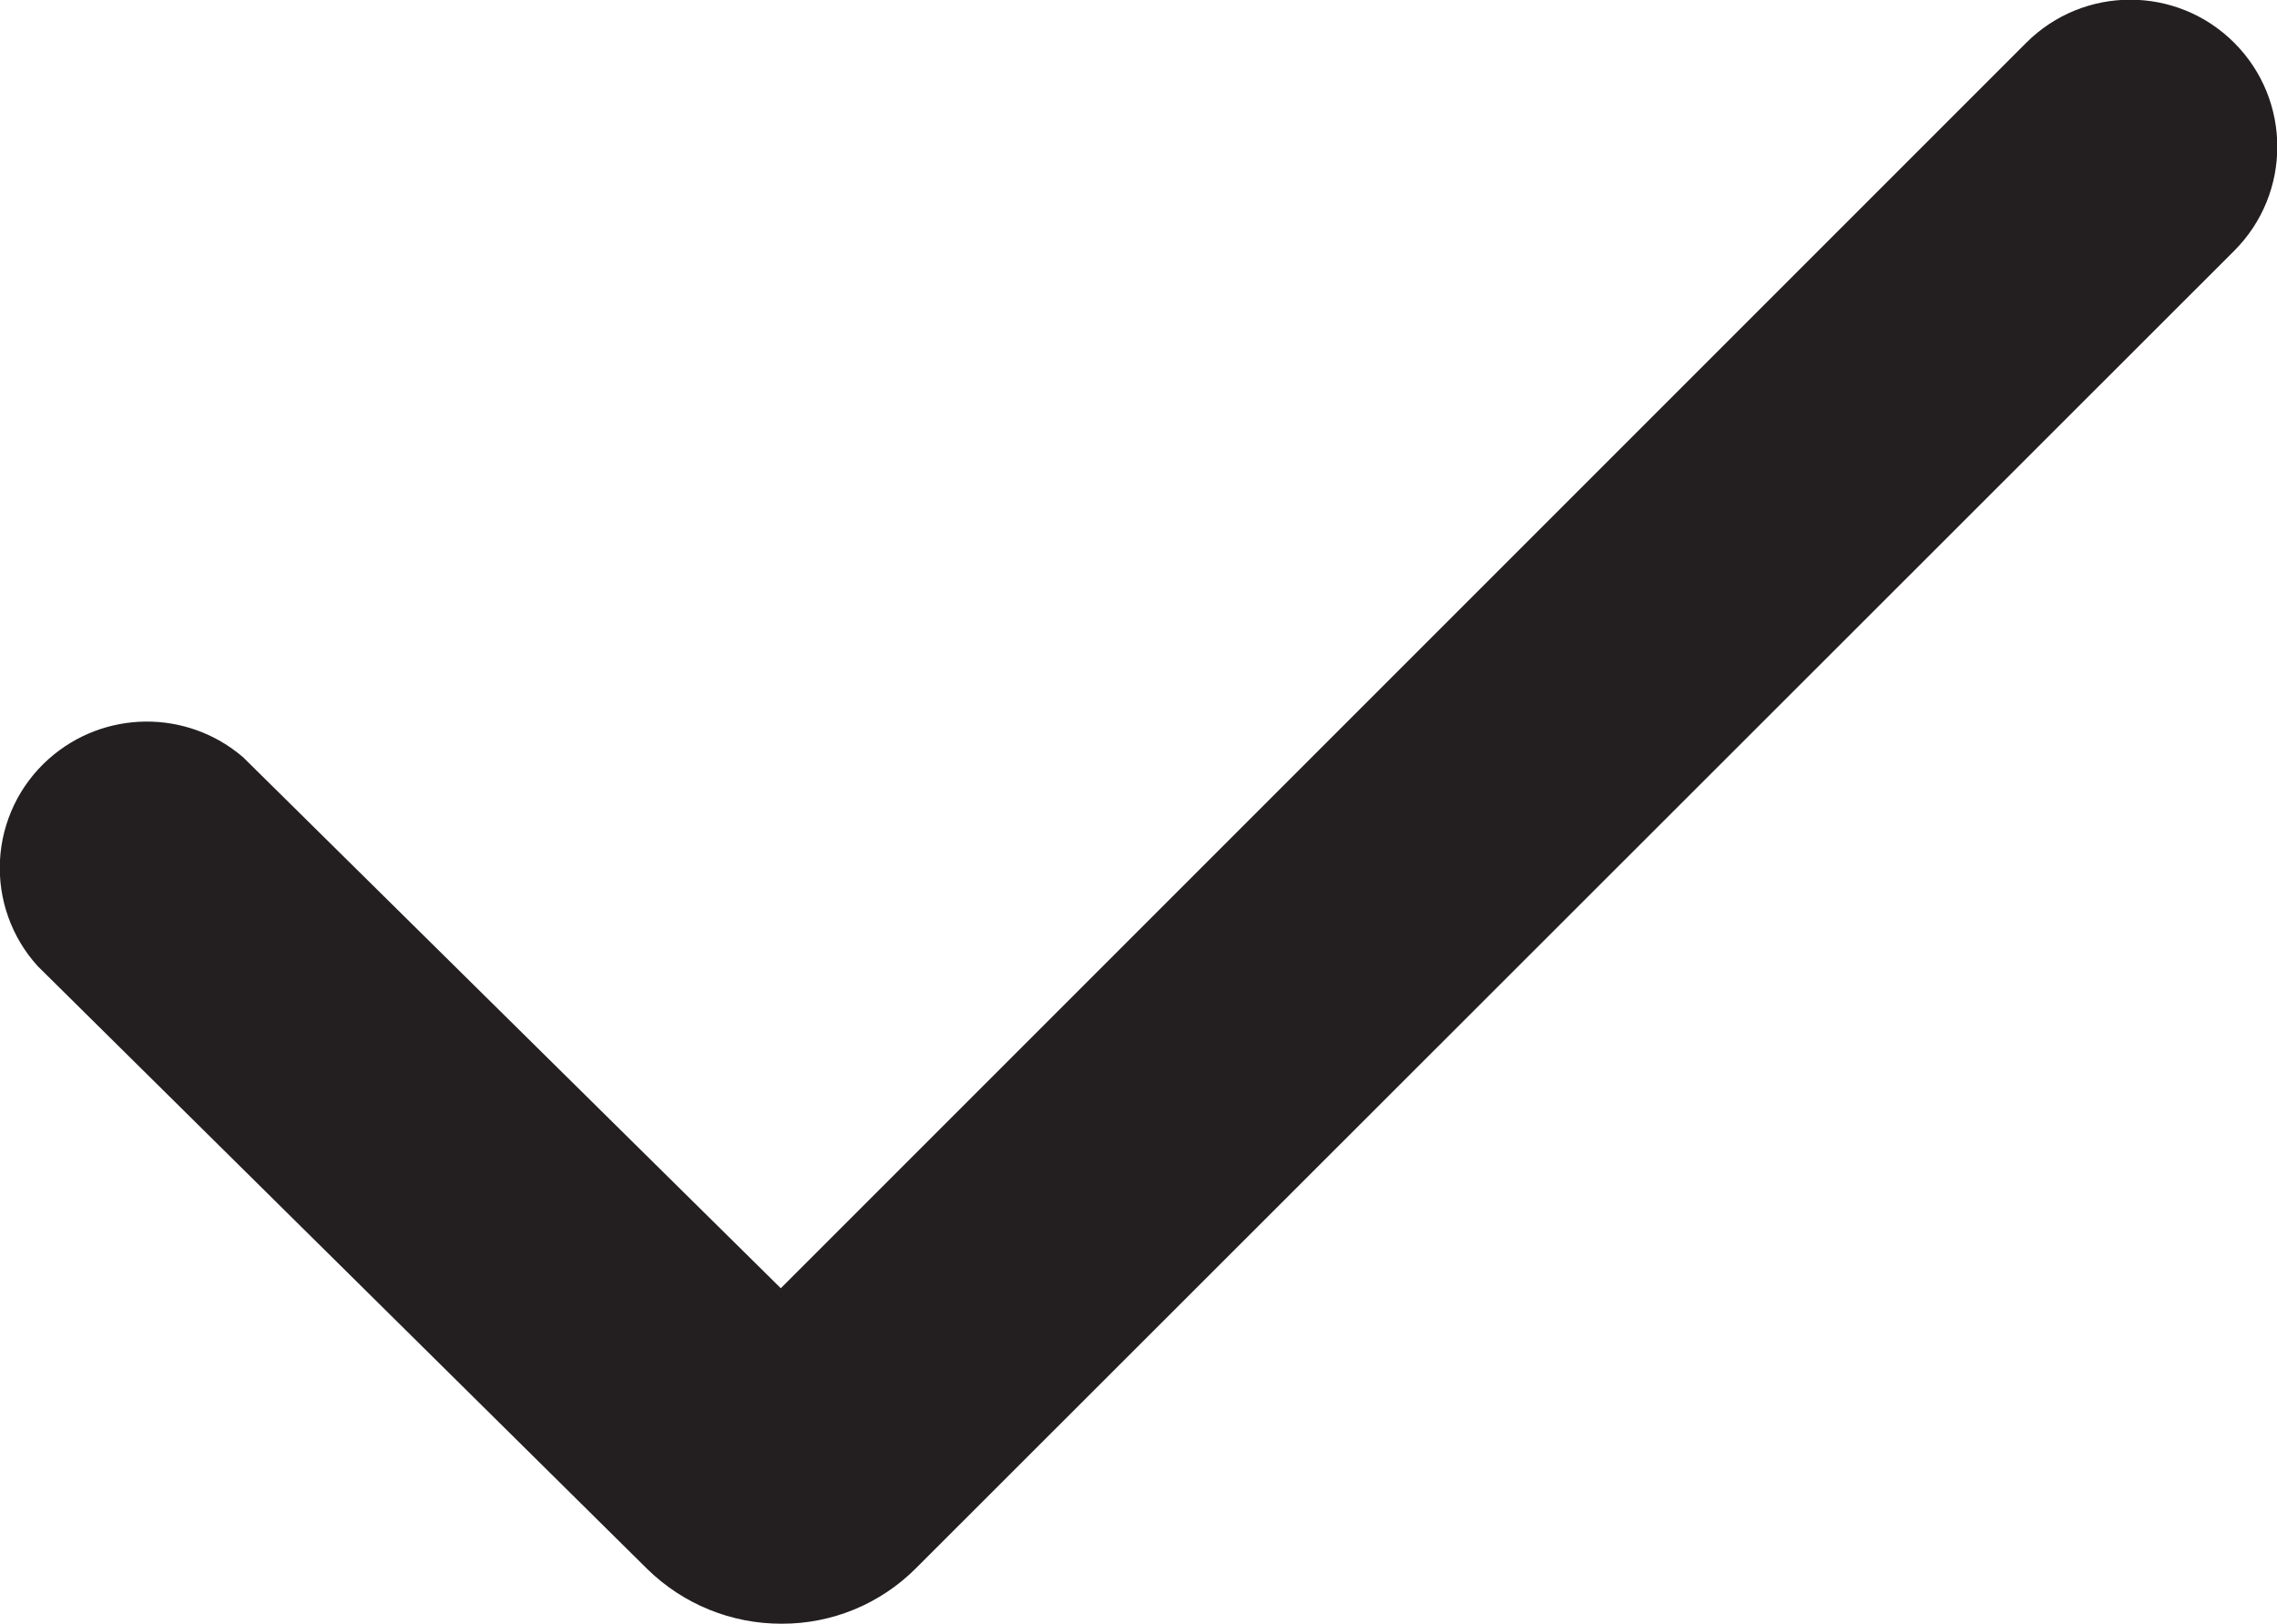
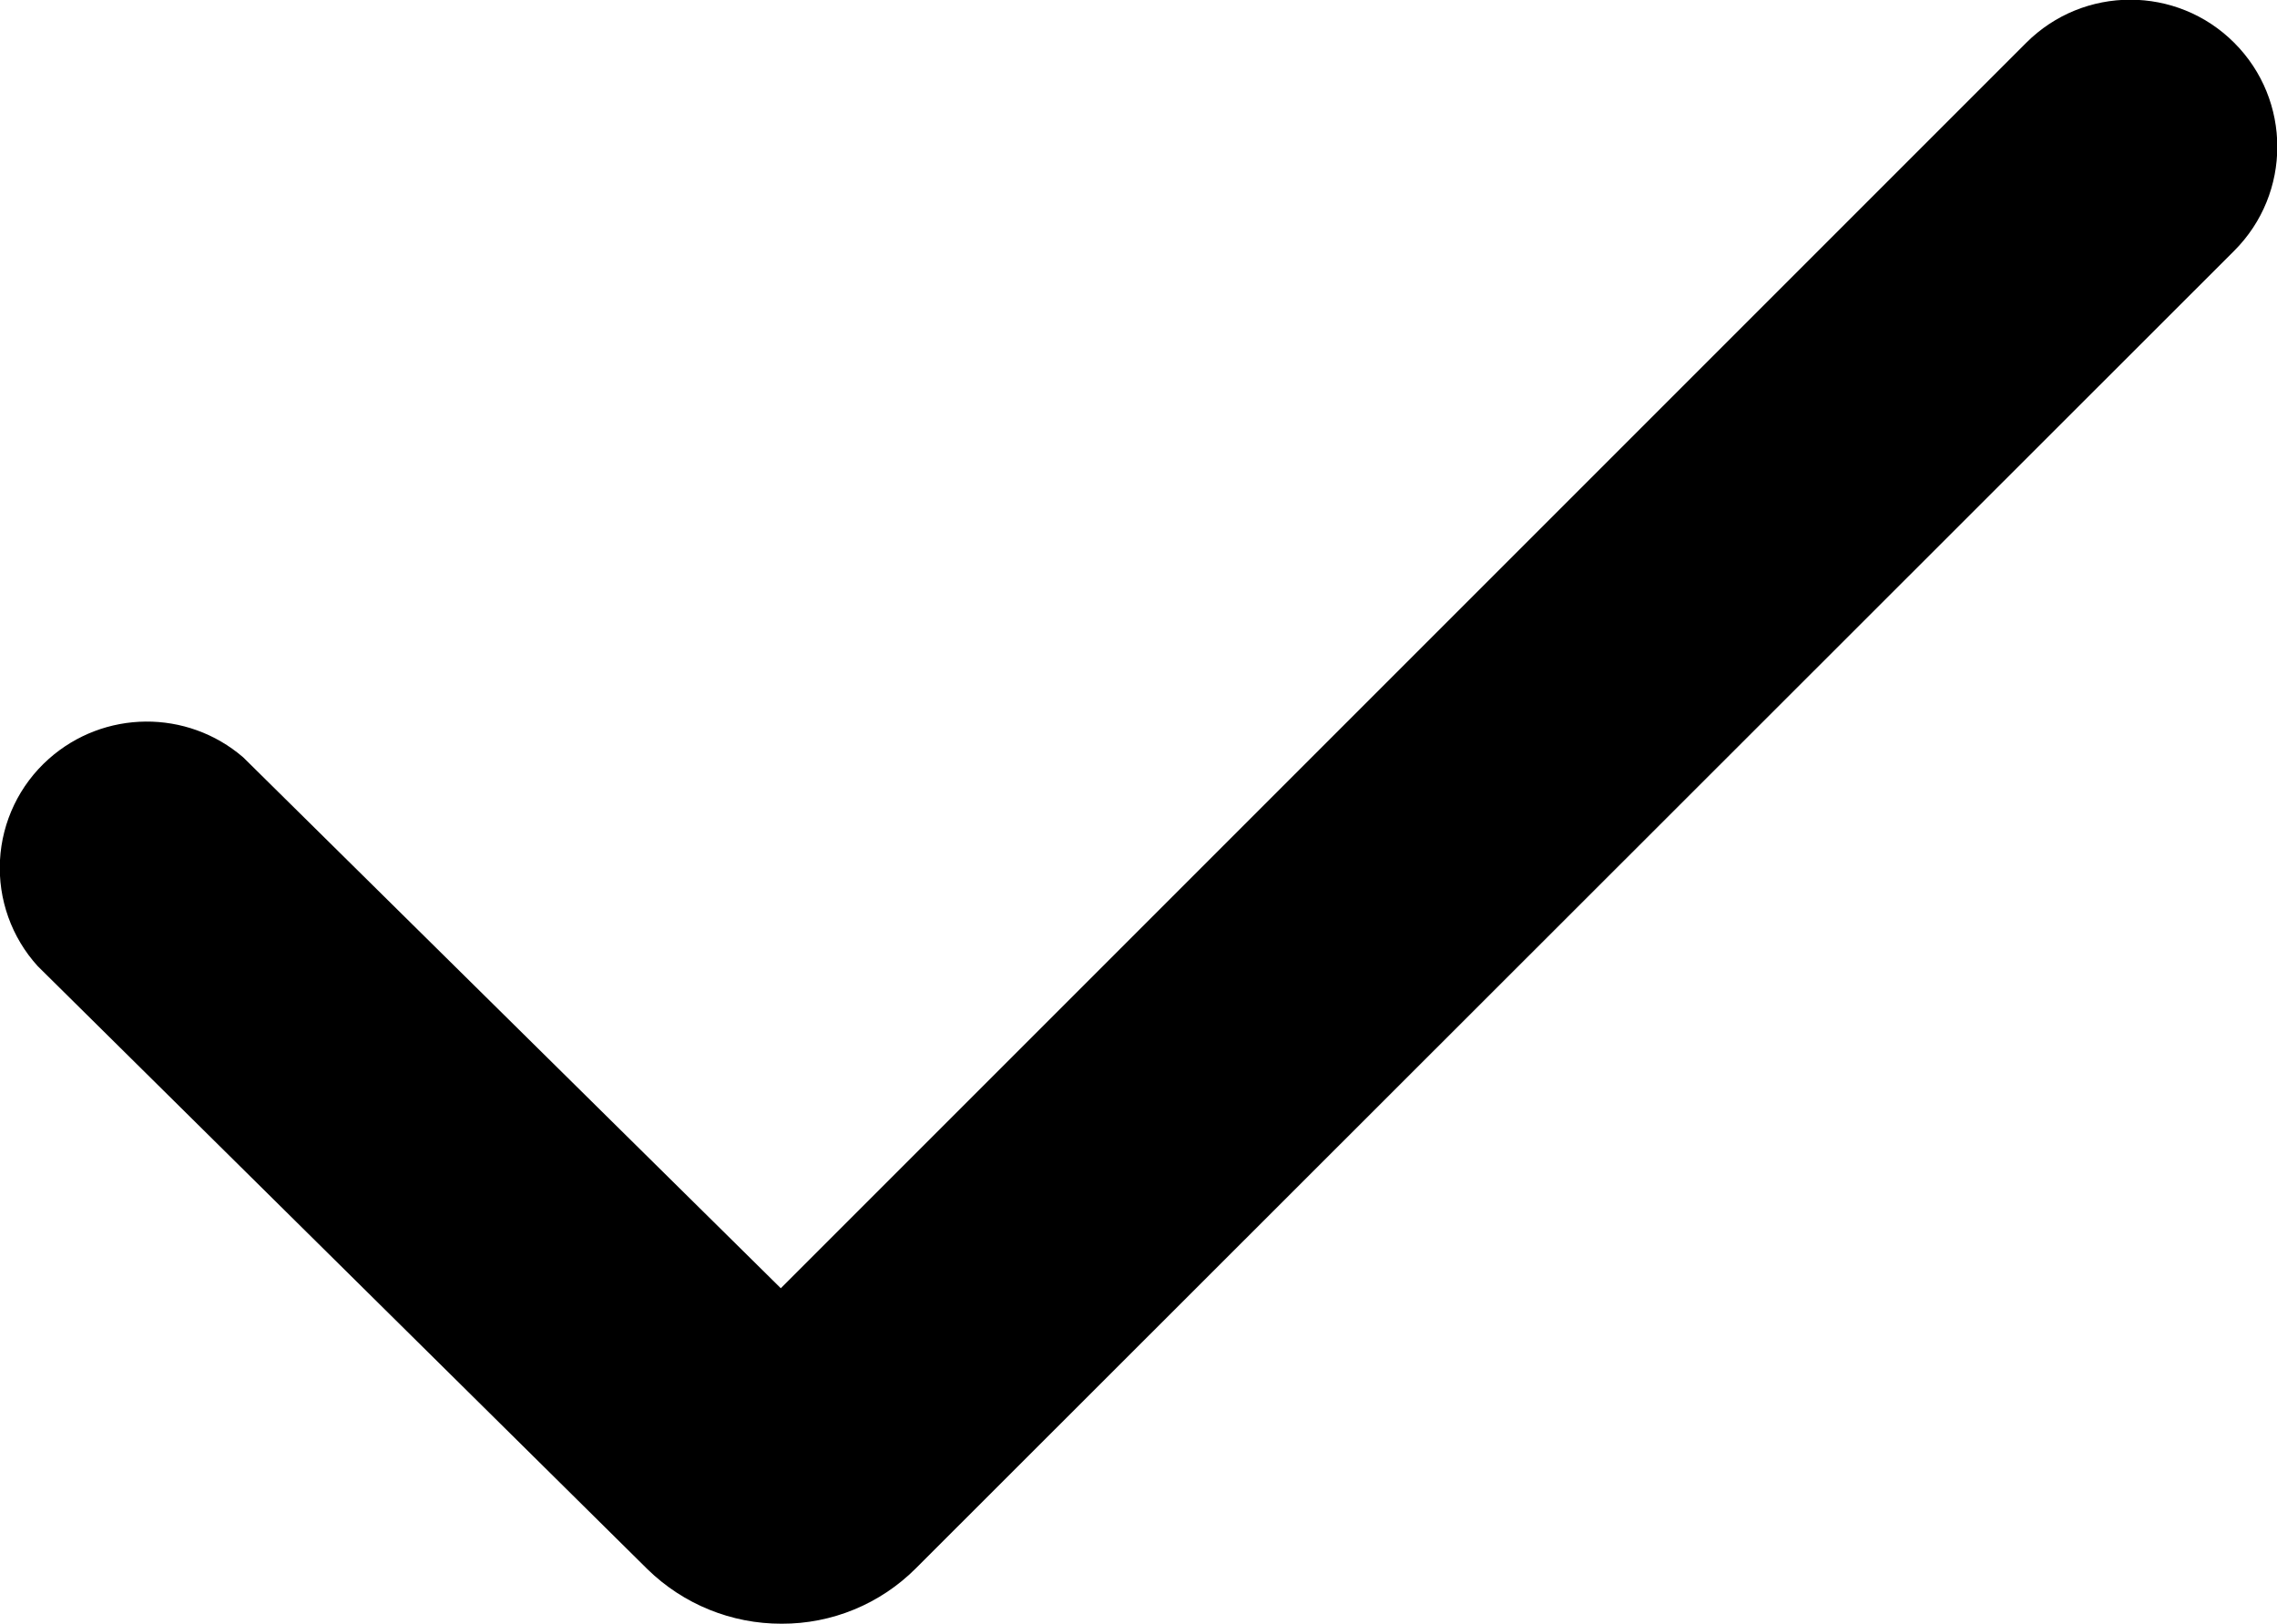
<svg xmlns="http://www.w3.org/2000/svg" width="271.5" height="193.6" viewBox="0 0 271.5 193.6">
-   <defs>
-     <style>.cls-1{fill:#231f20;}</style>
-   </defs>
  <g id="Layer_2" data-name="Layer 2">
    <g id="Layer_2-2" data-name="Layer 2">
      <path class="cls-1" d="M93.2,193.6a22.8,22.8,0,0,1-16-6.5L4.5,115.2A17.4,17.4,0,0,1,5.8,90.5,17.6,17.6,0,0,1,29,90.3l64.1,63.3L241.6,5.1a17.5,17.5,0,1,1,24.8,24.8L109.2,187A22.5,22.5,0,0,1,93.2,193.6Z" />
    </g>
  </g>
</svg>
